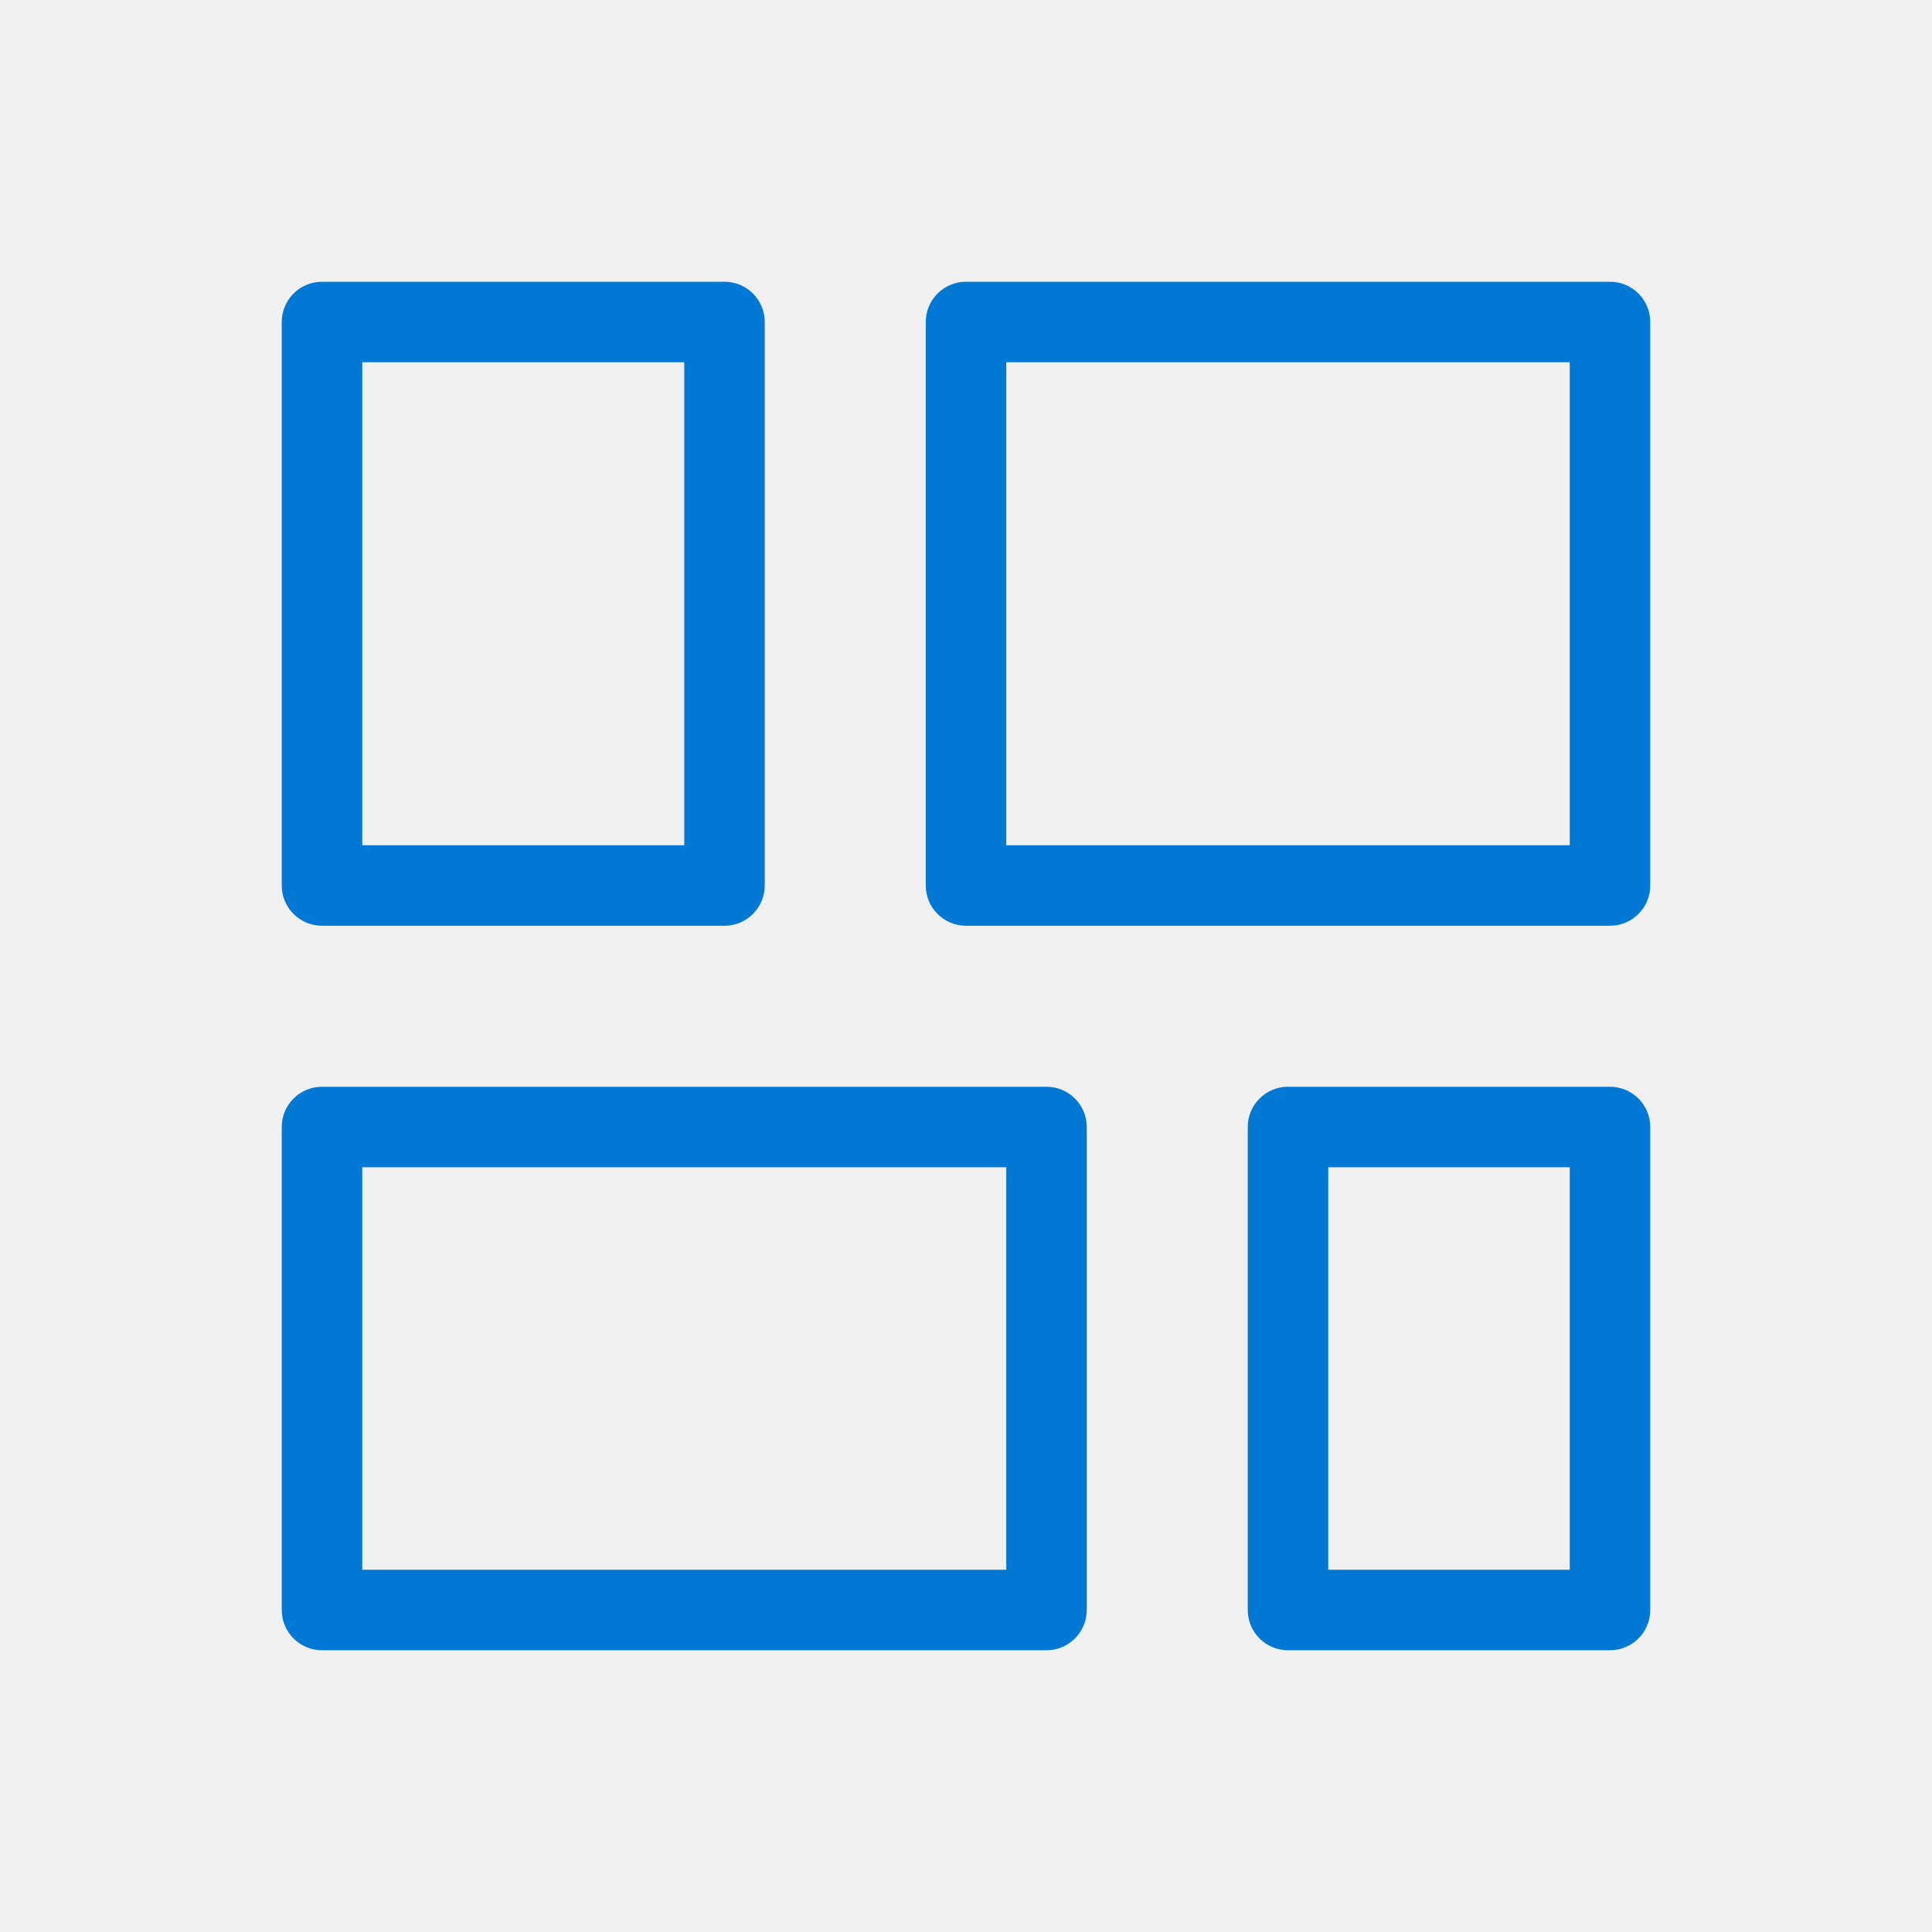
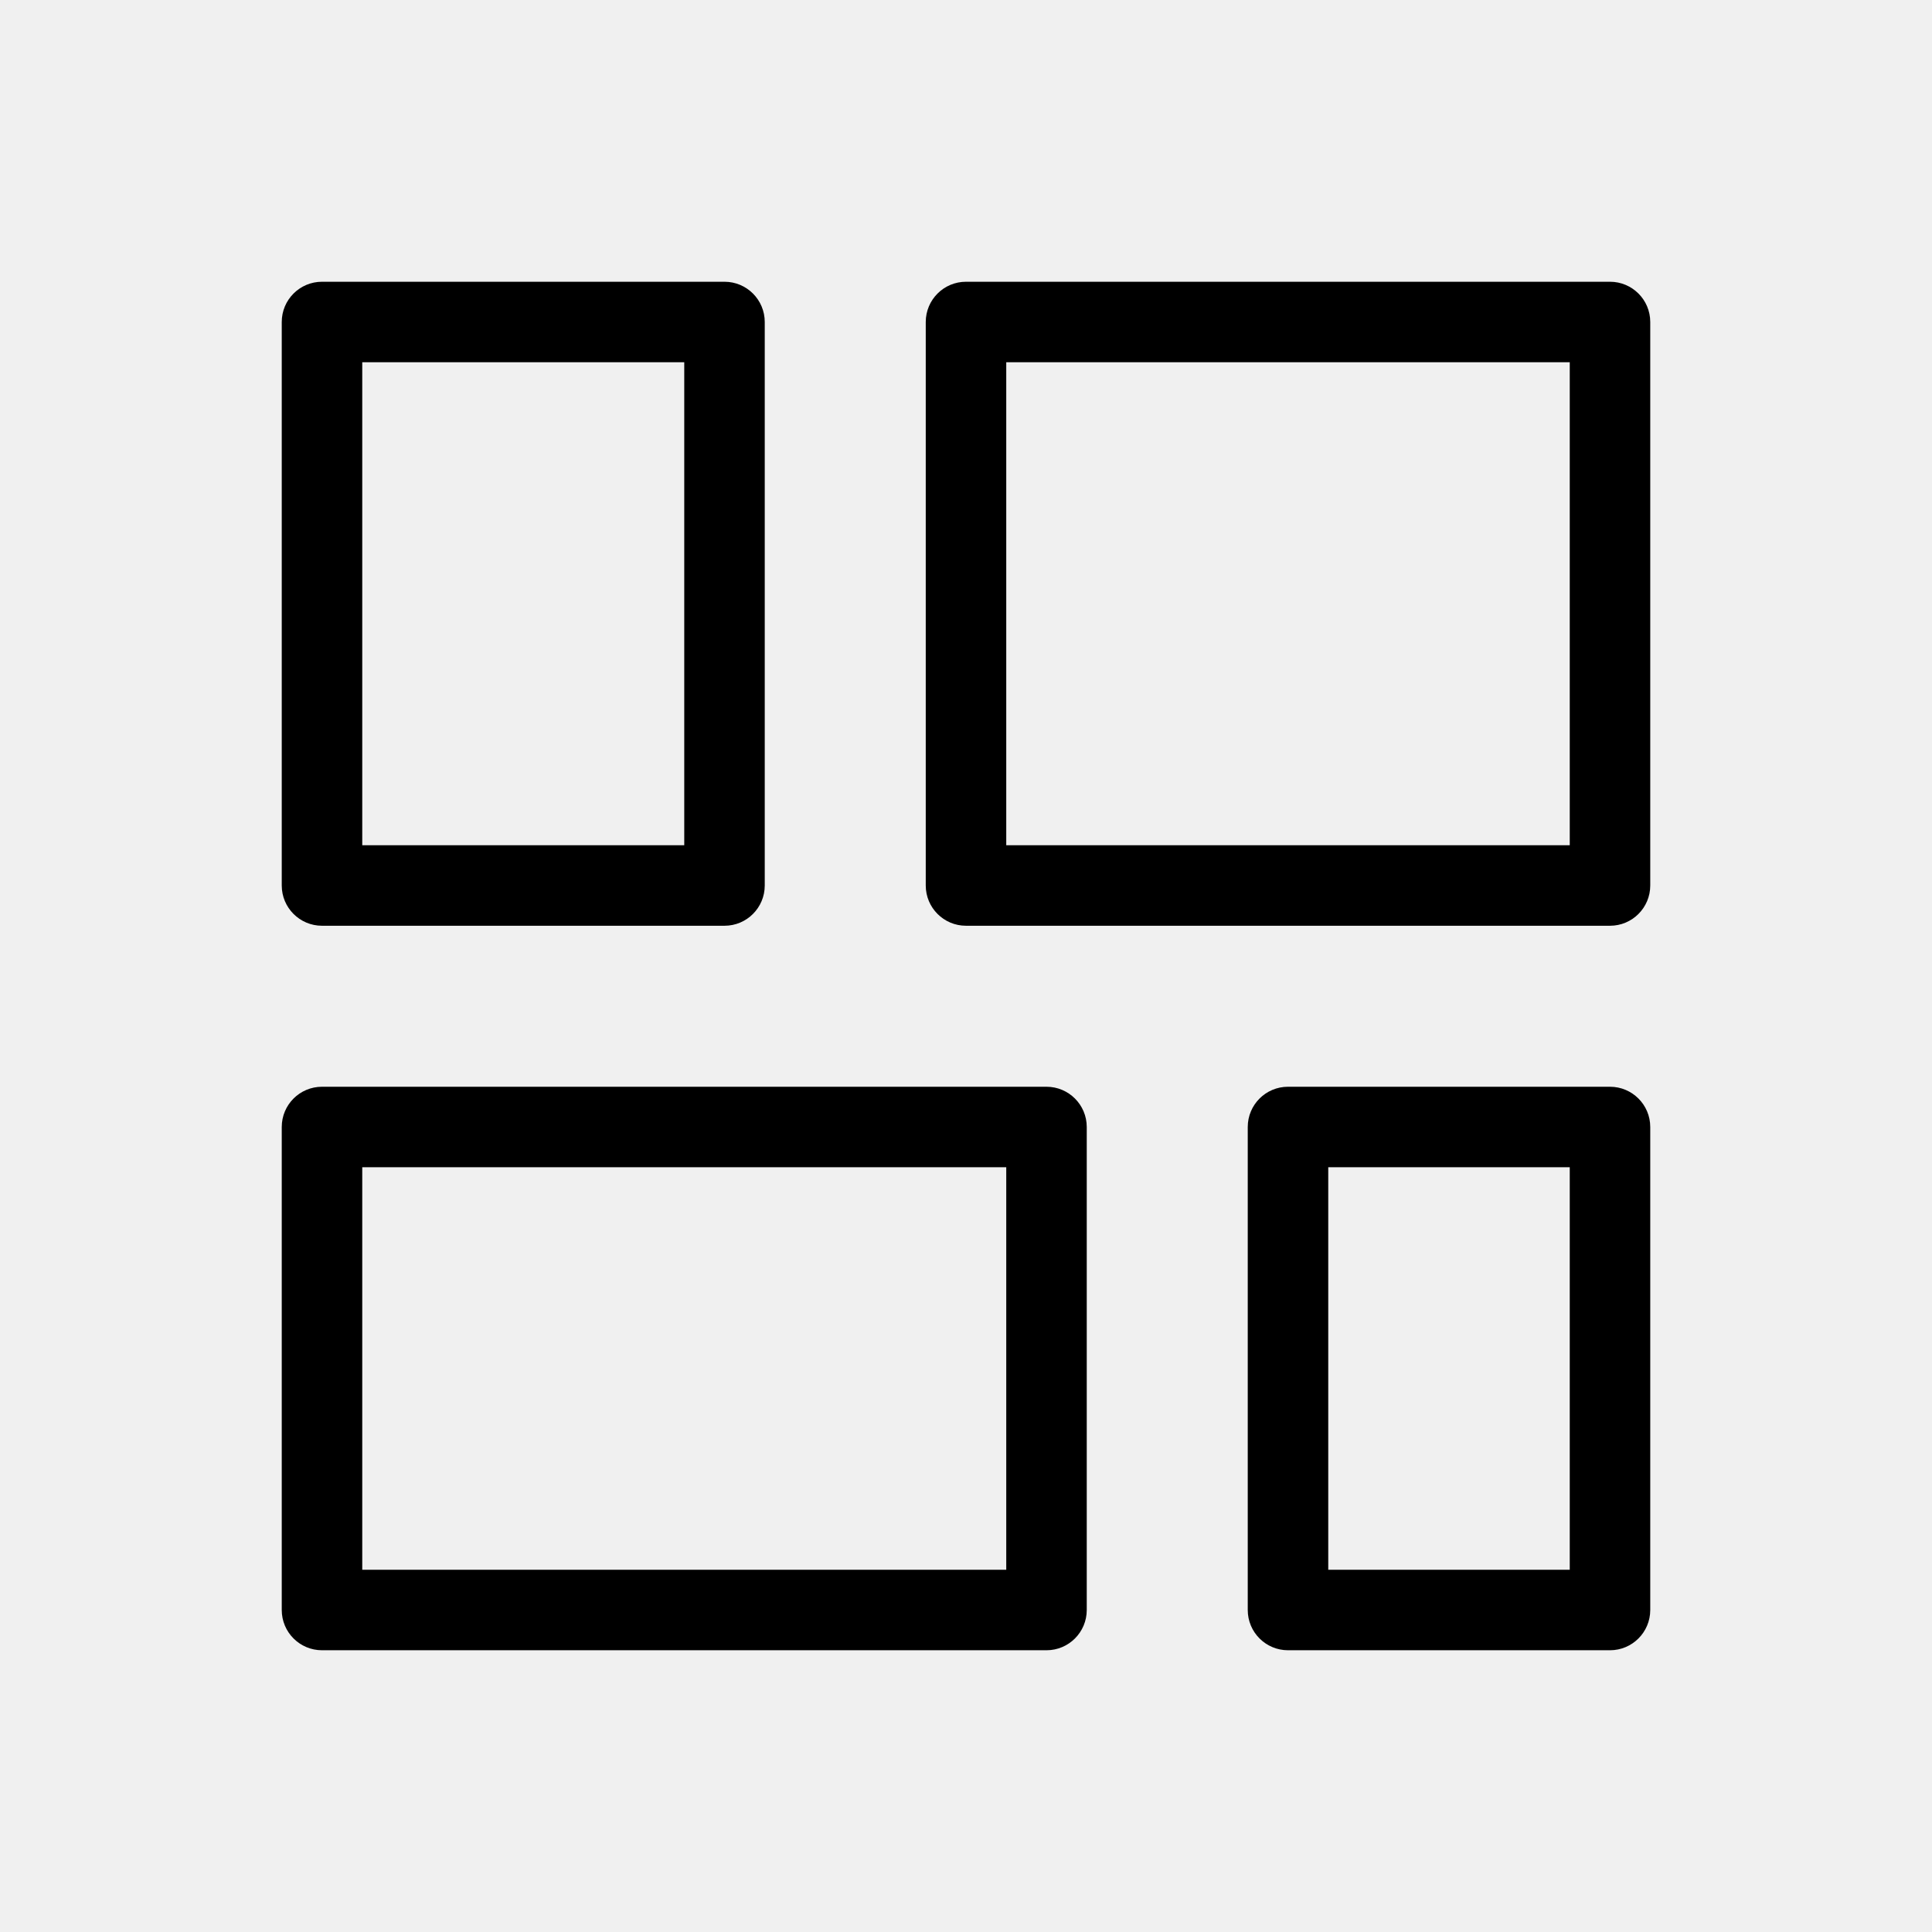
- <svg xmlns="http://www.w3.org/2000/svg" width="24" height="24" fill="none">
+ <svg xmlns="http://www.w3.org/2000/svg" viewBox="0 0 24 24">
  <mask id="a" fill="#fff">
    <path fill-rule="evenodd" clip-rule="evenodd" d="M4 3.5a.5.5 0 0 0-.5.5v7a.5.5 0 0 0 .5.5h5a.5.5 0 0 0 .5-.5V4a.5.5 0 0 0-.5-.5H4Zm.5 7v-6h4v6h-4Zm-.5 3a.5.5 0 0 0-.5.5v6a.5.5 0 0 0 .5.5h9a.5.5 0 0 0 .5-.5v-6a.5.5 0 0 0-.5-.5H4Zm.5 6v-5h8v5h-8Zm7-15.5a.5.5 0 0 1 .5-.5h8a.5.5 0 0 1 .5.5v7a.5.5 0 0 1-.5.5h-8a.5.5 0 0 1-.5-.5V4Zm1 .5v6h7v-6h-7Zm3.5 9a.5.5 0 0 0-.5.5v6a.5.5 0 0 0 .5.5h4a.5.5 0 0 0 .5-.5v-6a.5.5 0 0 0-.5-.5h-4Zm.5 6v-5h3v5h-3Z" />
  </mask>
-   <path d="M4.5 4.5v-1a1 1 0 0 0-1 1h1Zm0 6h-1a1 1 0 0 0 1 1v-1Zm4-6h1a1 1 0 0 0-1-1v1Zm0 6v1a1 1 0 0 0 1-1h-1Zm-4 4v-1a1 1 0 0 0-1 1h1Zm0 5h-1a1 1 0 0 0 1 1v-1Zm8-5h1a1 1 0 0 0-1-1v1Zm0 5v1a1 1 0 0 0 1-1h-1Zm0-9h-1a1 1 0 0 0 1 1v-1Zm0-6v-1a1 1 0 0 0-1 1h1Zm7 6v1a1 1 0 0 0 1-1h-1Zm0-6h1a1 1 0 0 0-1-1v1Zm-3 10v-1a1 1 0 0 0-1 1h1Zm0 5h-1a1 1 0 0 0 1 1v-1Zm3-5h1a1 1 0 0 0-1-1v1Zm0 5v1a1 1 0 0 0 1-1h-1ZM4.5 4a.5.5 0 0 1-.5.5v-2A1.5 1.5 0 0 0 2.5 4h2Zm0 7V4h-2v7h2Zm-.5-.5a.5.5 0 0 1 .5.5h-2A1.5 1.5 0 0 0 4 12.5v-2Zm5 0H4v2h5v-2Zm-.5.5a.5.5 0 0 1 .5-.5v2a1.5 1.5 0 0 0 1.5-1.5h-2Zm0-7v7h2V4h-2Zm.5.5a.5.5 0 0 1-.5-.5h2A1.5 1.5 0 0 0 9 2.5v2Zm-5 0h5v-2H4v2Zm-.5 0v6h2v-6h-2Zm5-1h-4v2h4v-2Zm1 7v-6h-2v6h2Zm-5 1h4v-2h-4v2Zm0 2.5a.5.5 0 0 1-.5.5v-2A1.5 1.5 0 0 0 2.5 14h2Zm0 6v-6h-2v6h2Zm-.5-.5a.5.5 0 0 1 .5.5h-2A1.5 1.5 0 0 0 4 21.5v-2Zm9 0H4v2h9v-2Zm-.5.5a.5.5 0 0 1 .5-.5v2a1.5 1.5 0 0 0 1.5-1.5h-2Zm0-6v6h2v-6h-2Zm.5.5a.5.5 0 0 1-.5-.5h2a1.5 1.5 0 0 0-1.5-1.5v2Zm-9 0h9v-2H4v2Zm-.5 0v5h2v-5h-2Zm9-1h-8v2h8v-2Zm1 6v-5h-2v5h2Zm-9 1h8v-2h-8v2Zm7.5-18A1.5 1.5 0 0 0 10.5 4h2a.5.5 0 0 1-.5.5v-2Zm8 0h-8v2h8v-2ZM21.5 4A1.5 1.5 0 0 0 20 2.5v2a.5.5 0 0 1-.5-.5h2Zm0 7V4h-2v7h2ZM20 12.5a1.5 1.5 0 0 0 1.5-1.5h-2a.5.5 0 0 1 .5-.5v2Zm-8 0h8v-2h-8v2ZM10.5 11a1.5 1.5 0 0 0 1.5 1.5v-2a.5.5 0 0 1 .5.5h-2Zm0-7v7h2V4h-2Zm3 6.5v-6h-2v6h2Zm6-1h-7v2h7v-2Zm-1-5v6h2v-6h-2Zm-6 1h7v-2h-7v2Zm3.854 8.854A.5.5 0 0 1 16 14.5v-2a1.5 1.5 0 0 0-1.06.44l1.414 1.414ZM16.5 14a.5.5 0 0 1-.146.354l-1.415-1.415A1.5 1.5 0 0 0 14.5 14h2Zm0 6v-6h-2v6h2Zm-.5-.5a.5.5 0 0 1 .5.5h-2a1.5 1.5 0 0 0 1.5 1.5v-2Zm4 0h-4v2h4v-2Zm-.5.5a.5.5 0 0 1 .5-.5v2a1.5 1.5 0 0 0 1.5-1.5h-2Zm0-6v6h2v-6h-2Zm.5.5a.5.5 0 0 1-.5-.5h2a1.5 1.5 0 0 0-1.5-1.5v2Zm-4 0h4v-2h-4v2Zm-.5 0v5h2v-5h-2Zm4-1h-3v2h3v-2Zm1 6v-5h-2v5h2Zm-4 1h3v-2h-3v2Z" fill="#0278D5" mask="url(#a)" />
+   <path d="M4.5 4.5v-1a1 1 0 0 0-1 1h1Zm0 6h-1a1 1 0 0 0 1 1v-1Zm4-6h1a1 1 0 0 0-1-1v1Zm0 6v1a1 1 0 0 0 1-1h-1Zm-4 4v-1a1 1 0 0 0-1 1h1Zm0 5h-1a1 1 0 0 0 1 1v-1Zm8-5h1a1 1 0 0 0-1-1v1Zm0 5v1a1 1 0 0 0 1-1h-1Zm0-9h-1a1 1 0 0 0 1 1v-1Zm0-6v-1a1 1 0 0 0-1 1h1Zm7 6v1a1 1 0 0 0 1-1h-1Zm0-6h1a1 1 0 0 0-1-1v1Zm-3 10v-1a1 1 0 0 0-1 1h1Zm0 5h-1a1 1 0 0 0 1 1v-1Zm3-5h1a1 1 0 0 0-1-1v1Zm0 5v1a1 1 0 0 0 1-1h-1ZM4.5 4a.5.5 0 0 1-.5.5v-2A1.5 1.5 0 0 0 2.5 4h2Zm0 7V4h-2v7h2Zm-.5-.5a.5.5 0 0 1 .5.5h-2A1.5 1.5 0 0 0 4 12.5v-2Zm5 0H4v2h5v-2Zm-.5.5a.5.5 0 0 1 .5-.5v2a1.5 1.5 0 0 0 1.5-1.5h-2Zm0-7v7h2V4h-2Zm.5.5a.5.5 0 0 1-.5-.5h2A1.5 1.5 0 0 0 9 2.5v2Zm-5 0h5v-2H4v2Zm-.5 0v6h2v-6h-2Zm5-1h-4v2h4v-2Zm1 7v-6h-2v6h2Zm-5 1h4v-2h-4v2Zm0 2.5a.5.5 0 0 1-.5.5v-2A1.5 1.5 0 0 0 2.5 14h2Zm0 6v-6h-2v6h2Zm-.5-.5a.5.5 0 0 1 .5.5h-2A1.5 1.5 0 0 0 4 21.5v-2Zm9 0H4v2h9v-2Zm-.5.5a.5.5 0 0 1 .5-.5v2a1.5 1.5 0 0 0 1.5-1.5h-2Zm0-6v6h2v-6h-2Zm.5.5a.5.5 0 0 1-.5-.5h2a1.5 1.5 0 0 0-1.5-1.5v2Zm-9 0h9v-2H4v2Zm-.5 0v5h2v-5h-2Zm9-1h-8v2h8v-2Zm1 6v-5h-2v5h2Zm-9 1h8v-2h-8v2Zm7.5-18A1.5 1.5 0 0 0 10.5 4h2a.5.5 0 0 1-.5.5v-2Zm8 0h-8v2h8v-2ZM21.5 4A1.5 1.5 0 0 0 20 2.5v2a.5.5 0 0 1-.5-.5h2Zm0 7V4h-2v7h2ZM20 12.5a1.5 1.5 0 0 0 1.5-1.5h-2a.5.5 0 0 1 .5-.5v2Zm-8 0h8v-2h-8v2ZM10.5 11a1.5 1.5 0 0 0 1.5 1.5v-2a.5.5 0 0 1 .5.5h-2Zm0-7v7h2V4h-2Zm3 6.5v-6h-2v6h2Zm6-1h-7v2h7v-2Zm-1-5v6h2v-6h-2Zm-6 1h7v-2h-7v2Zm3.854 8.854A.5.5 0 0 1 16 14.5v-2a1.5 1.5 0 0 0-1.06.44l1.414 1.414ZM16.5 14a.5.5 0 0 1-.146.354l-1.415-1.415A1.5 1.5 0 0 0 14.5 14h2Zm0 6v-6h-2v6h2Zm-.5-.5a.5.5 0 0 1 .5.5h-2a1.5 1.5 0 0 0 1.5 1.5v-2Zm4 0h-4v2h4v-2Zm-.5.5a.5.5 0 0 1 .5-.5v2a1.5 1.5 0 0 0 1.5-1.5h-2Zm0-6v6h2v-6h-2Zm.5.5a.5.5 0 0 1-.5-.5h2a1.5 1.5 0 0 0-1.5-1.5v2Zm-4 0h4v-2h-4v2Zm-.5 0v5h2v-5h-2Zm4-1h-3v2h3v-2Zm1 6v-5h-2v5h2Zm-4 1h3v-2h-3v2Z" fill="currentColor" mask="url(#a)" />
</svg>
